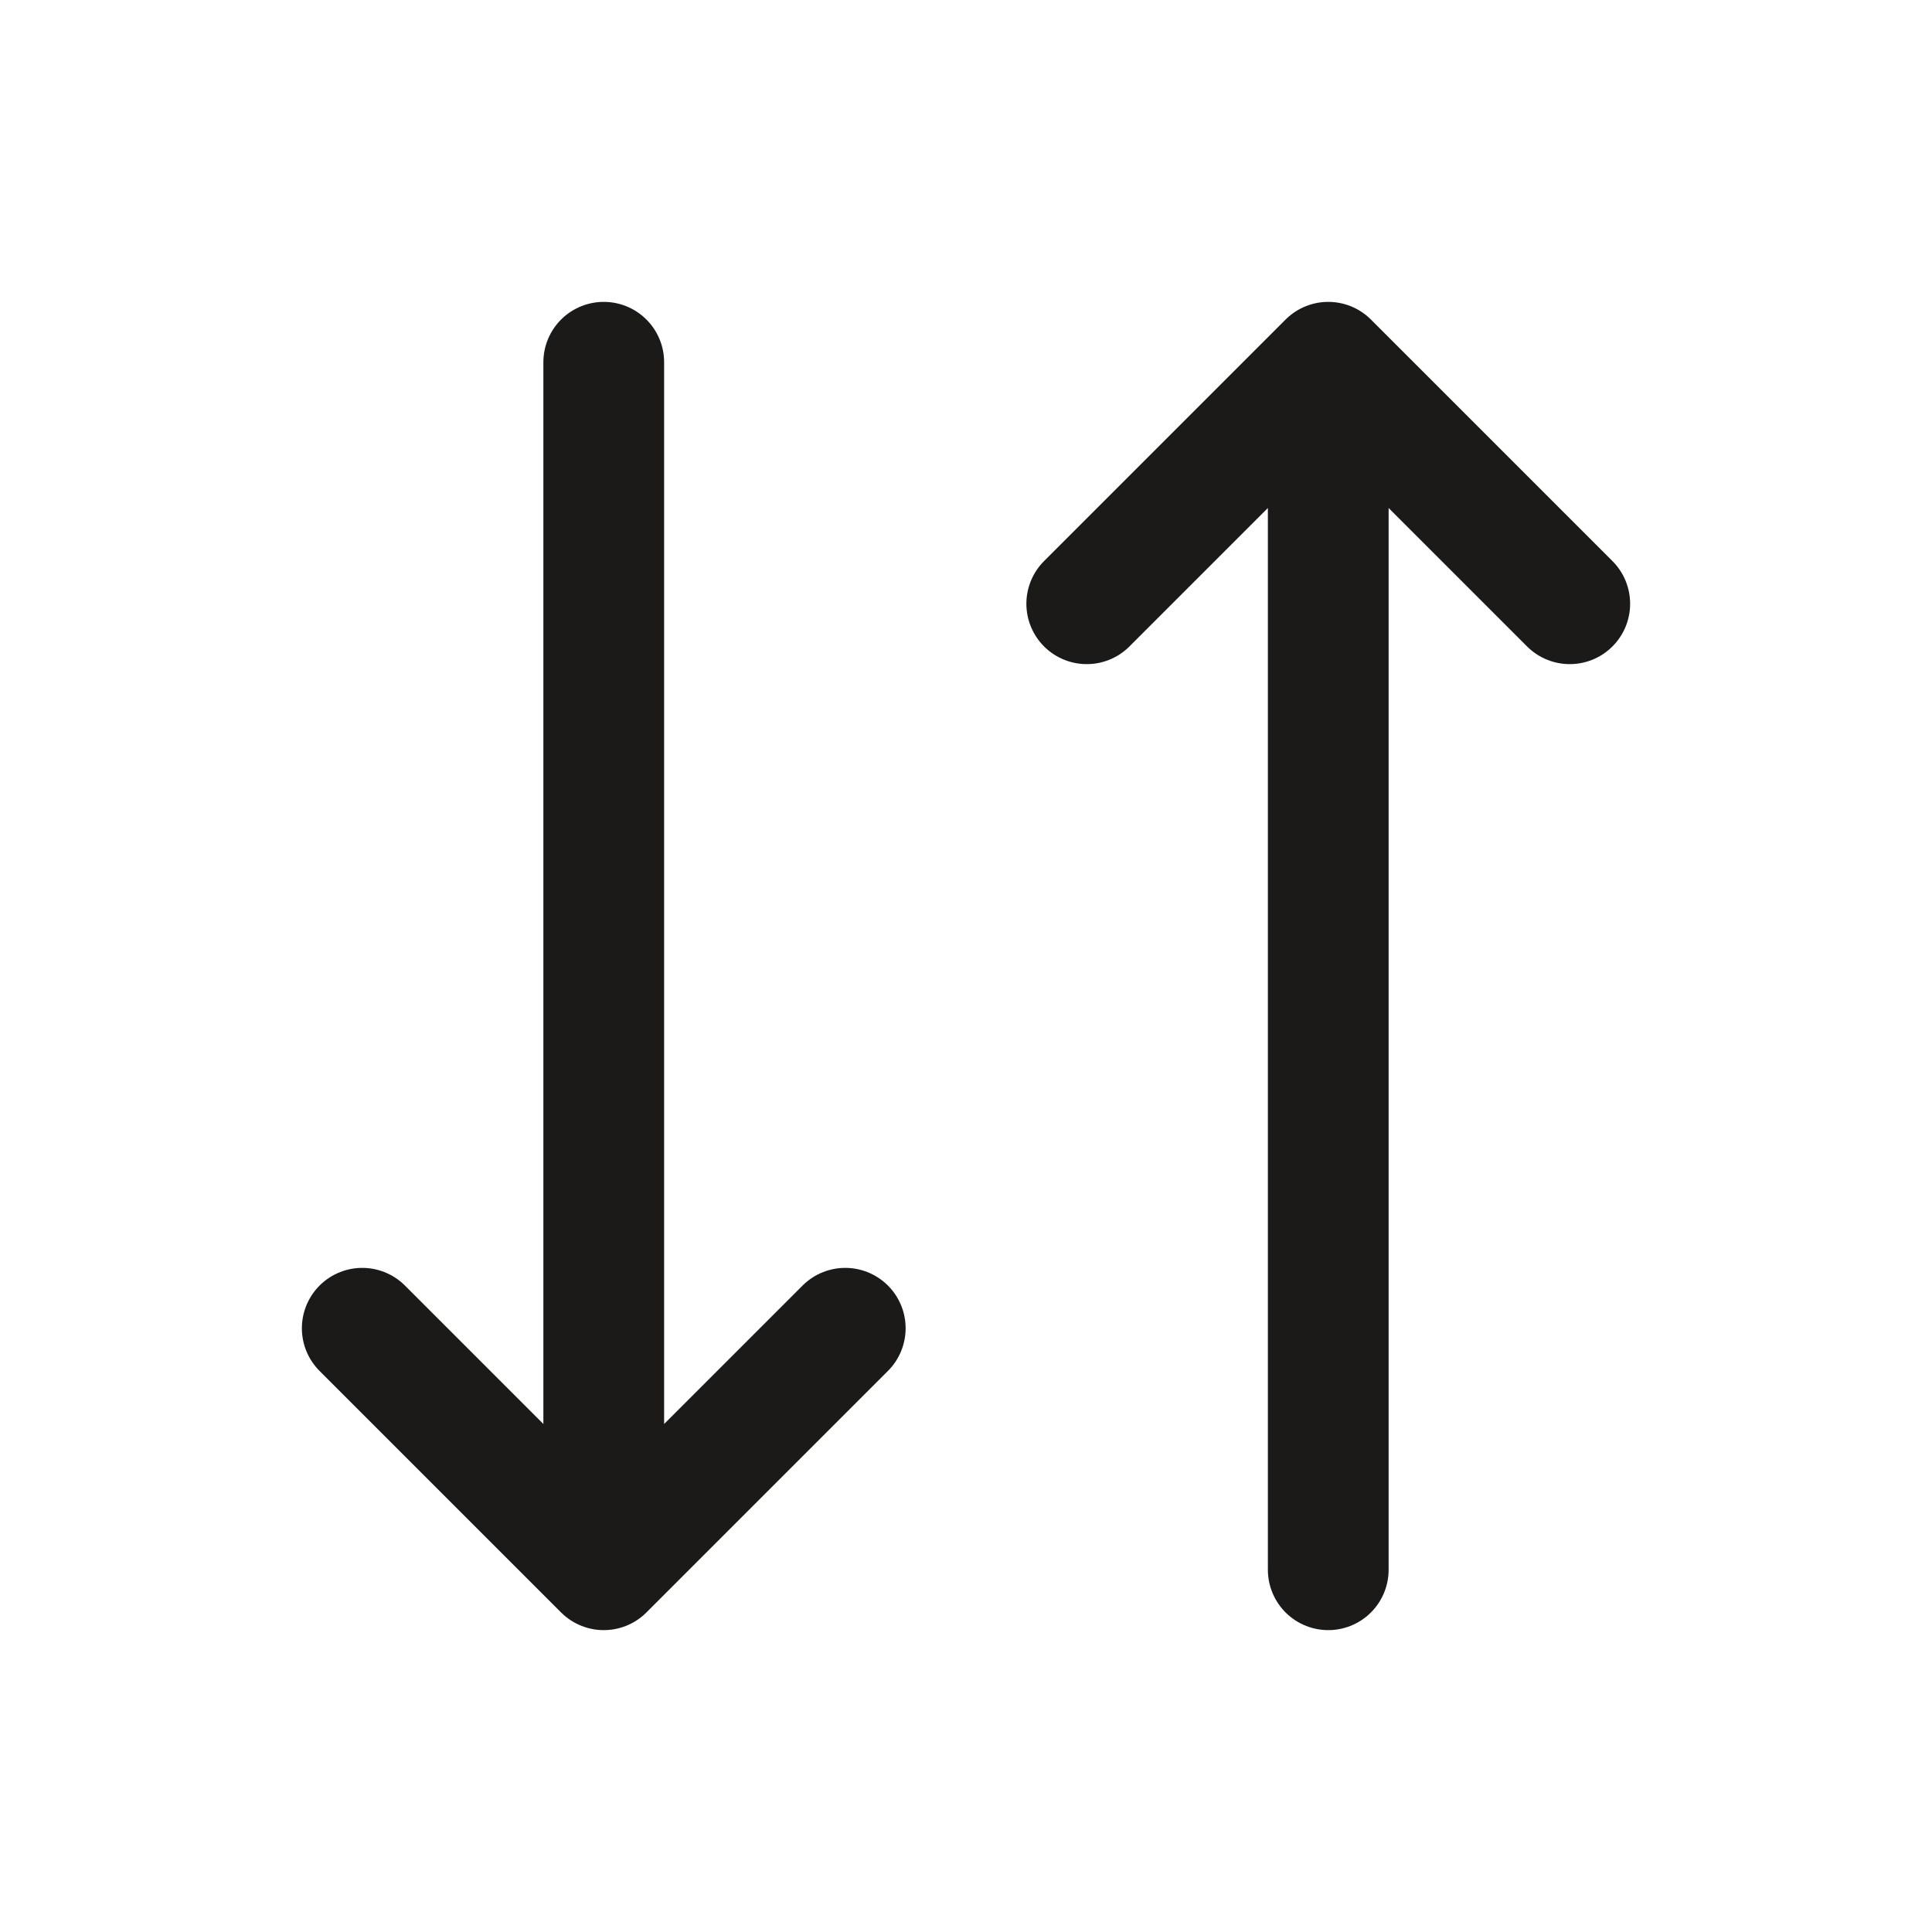
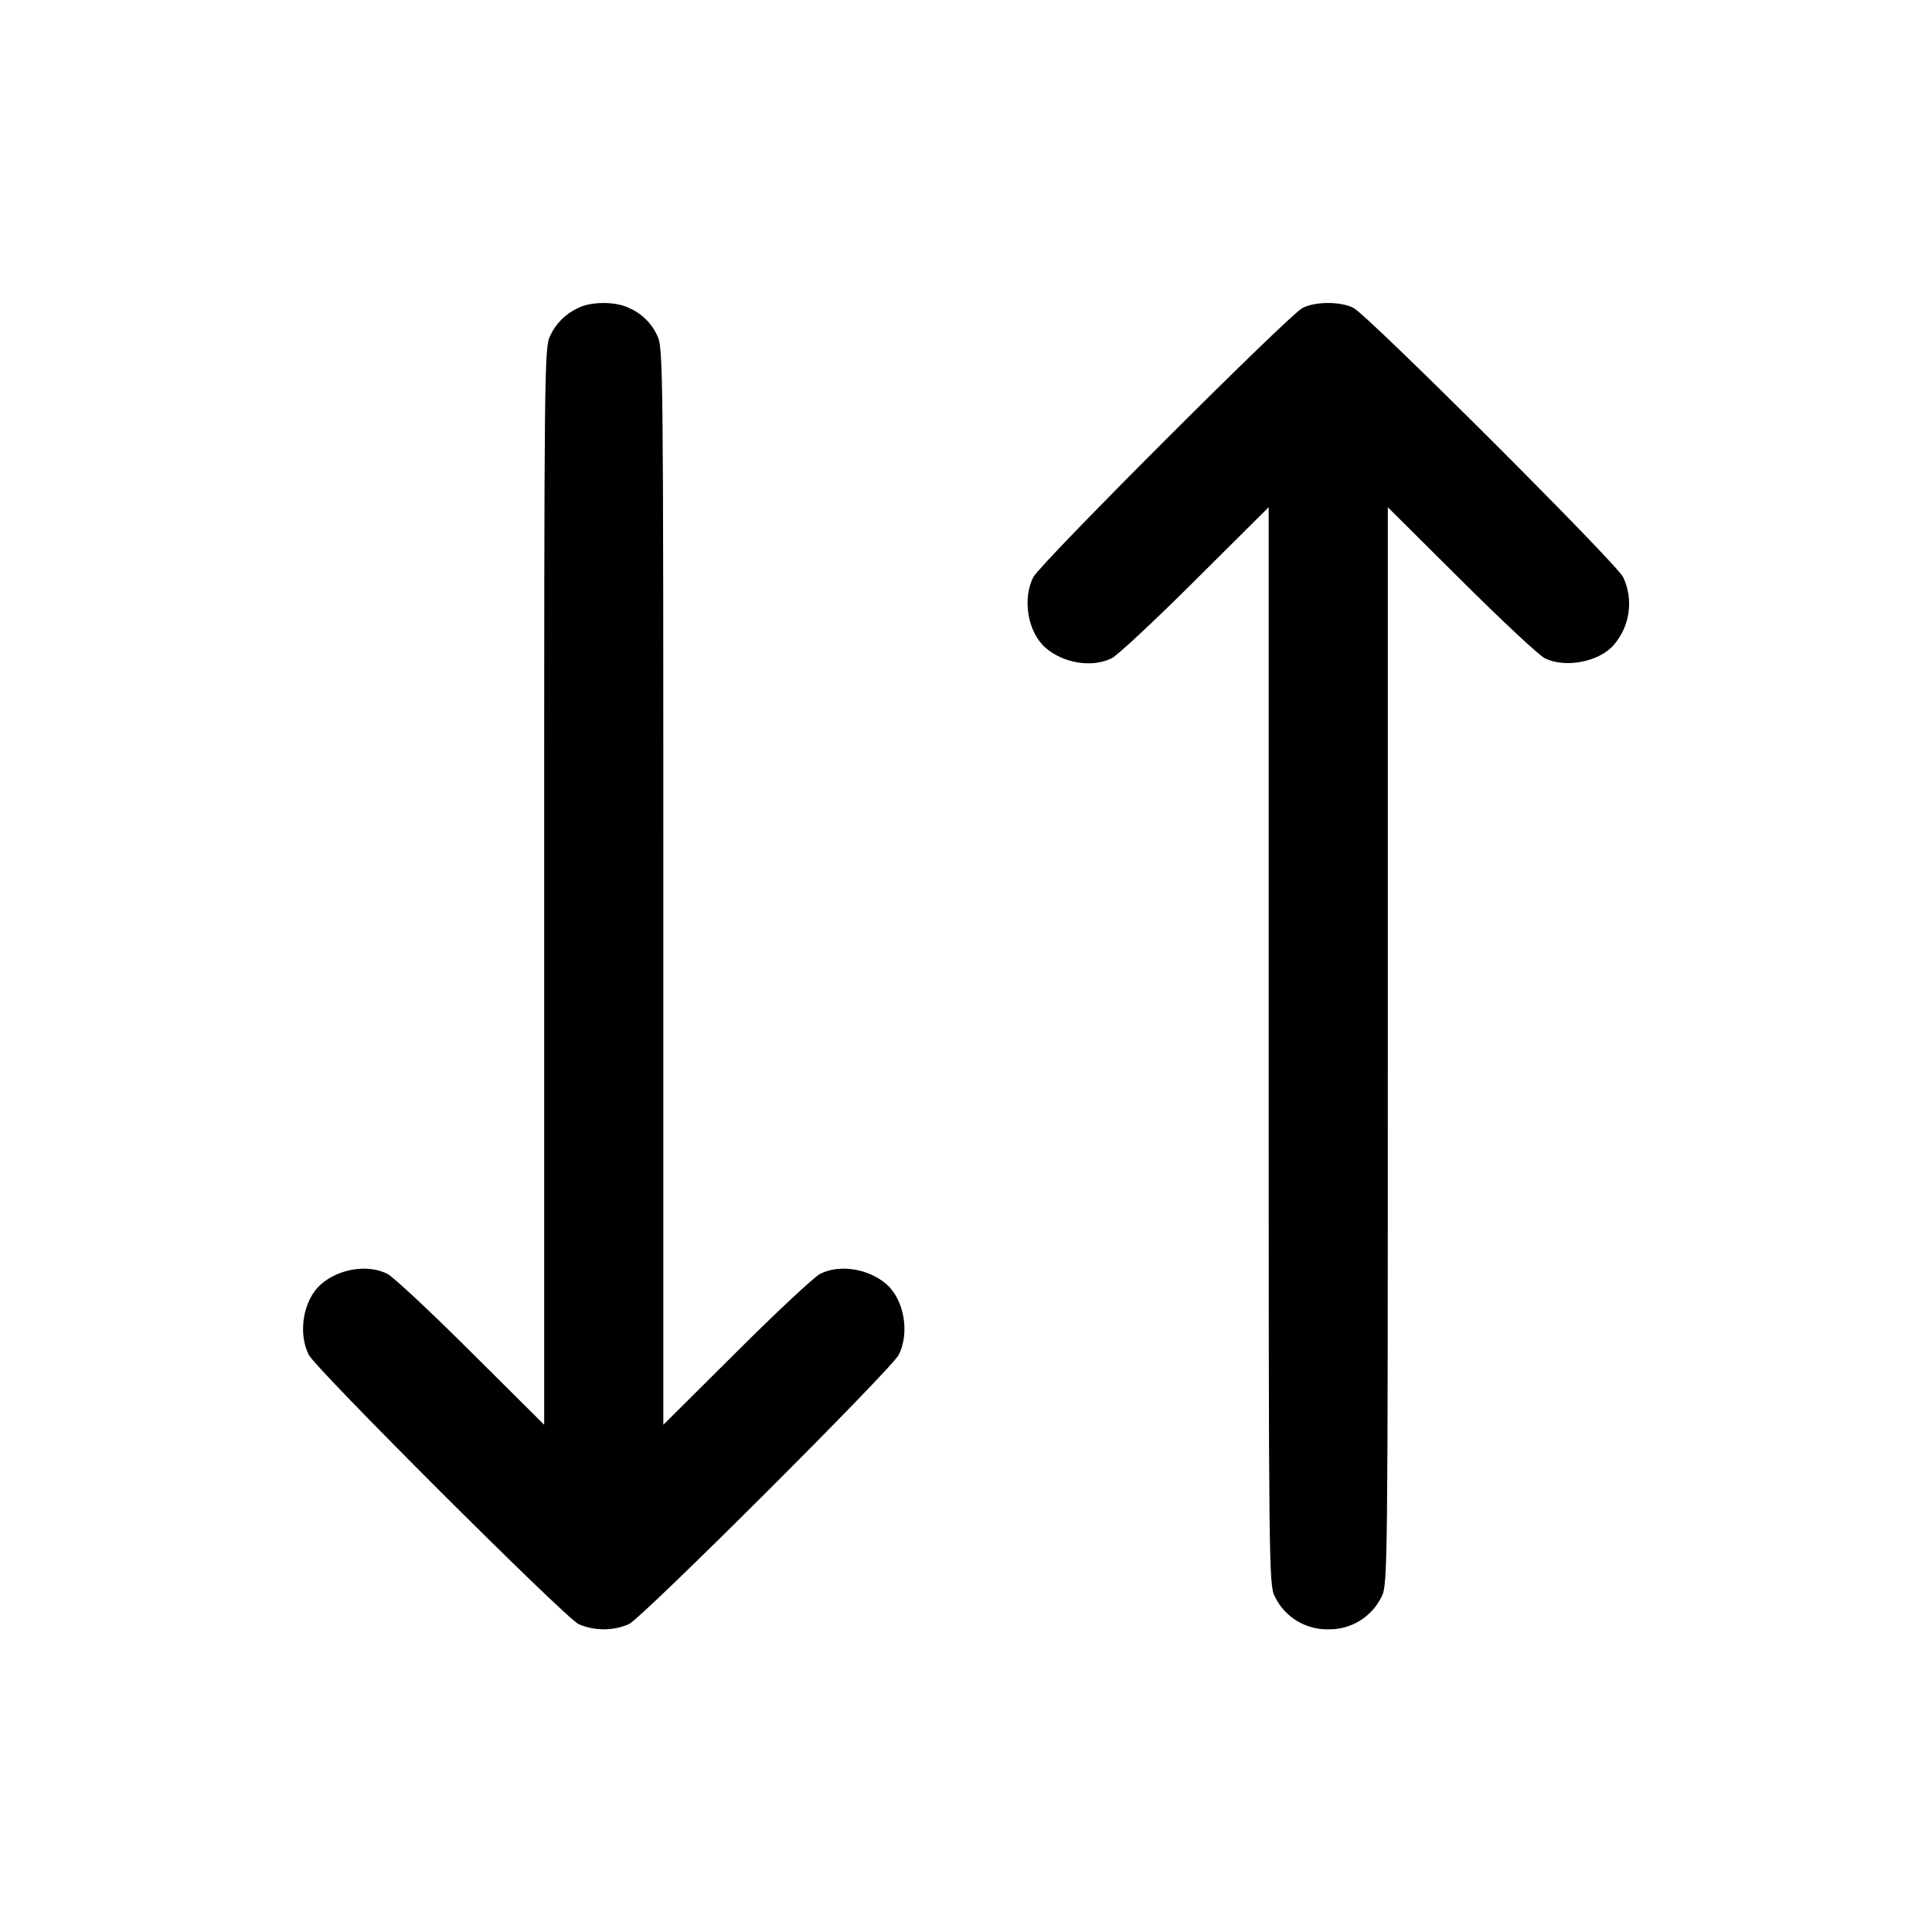
<svg xmlns="http://www.w3.org/2000/svg" xml:space="preserve" fill="none" viewBox="0 0 24 24">
-   <path stroke="#1B1A19" stroke-linecap="round" stroke-linejoin="round" stroke-width="1.5" d="m10.5 16.5-3 3-3-3m3-12v15m6-12 3-3 3 3m-3 12v-15" />
+   <path fill="#000" fill-rule="evenodd" d="M7.18 3.827a.7.7 0 0 0-.344.341c-.074.144-.076.353-.076 6.84v6.691l-.91-.905c-.5-.499-.968-.935-1.038-.97-.244-.122-.603-.065-.826.131-.219.192-.289.607-.149.877.096.183 3.174 3.256 3.351 3.344a.8.8 0 0 0 .312.064.8.8 0 0 0 .312-.064c.177-.088 3.255-3.161 3.351-3.344.14-.27.07-.685-.149-.877-.223-.196-.582-.253-.826-.131-.07.035-.538.471-1.038.97l-.91.905v-6.691c0-6.487-.002-6.696-.076-6.84a.68.68 0 0 0-.352-.343c-.162-.082-.475-.081-.632.002m9-.001c-.175.091-3.251 3.167-3.343 3.342-.14.27-.07.685.149.877.223.196.582.253.826.131.07-.035.538-.471 1.038-.97l.91-.905v6.691c0 6.487.002 6.696.076 6.84a.72.72 0 0 0 .664.408.72.72 0 0 0 .664-.408c.074-.144.076-.353.076-6.84V6.301l.91.905c.501.499.968.935 1.038.97.254.127.673.048.857-.162a.78.78 0 0 0 .118-.846c-.096-.183-3.174-3.256-3.351-3.344-.162-.081-.475-.08-.632.002" />
</svg>
